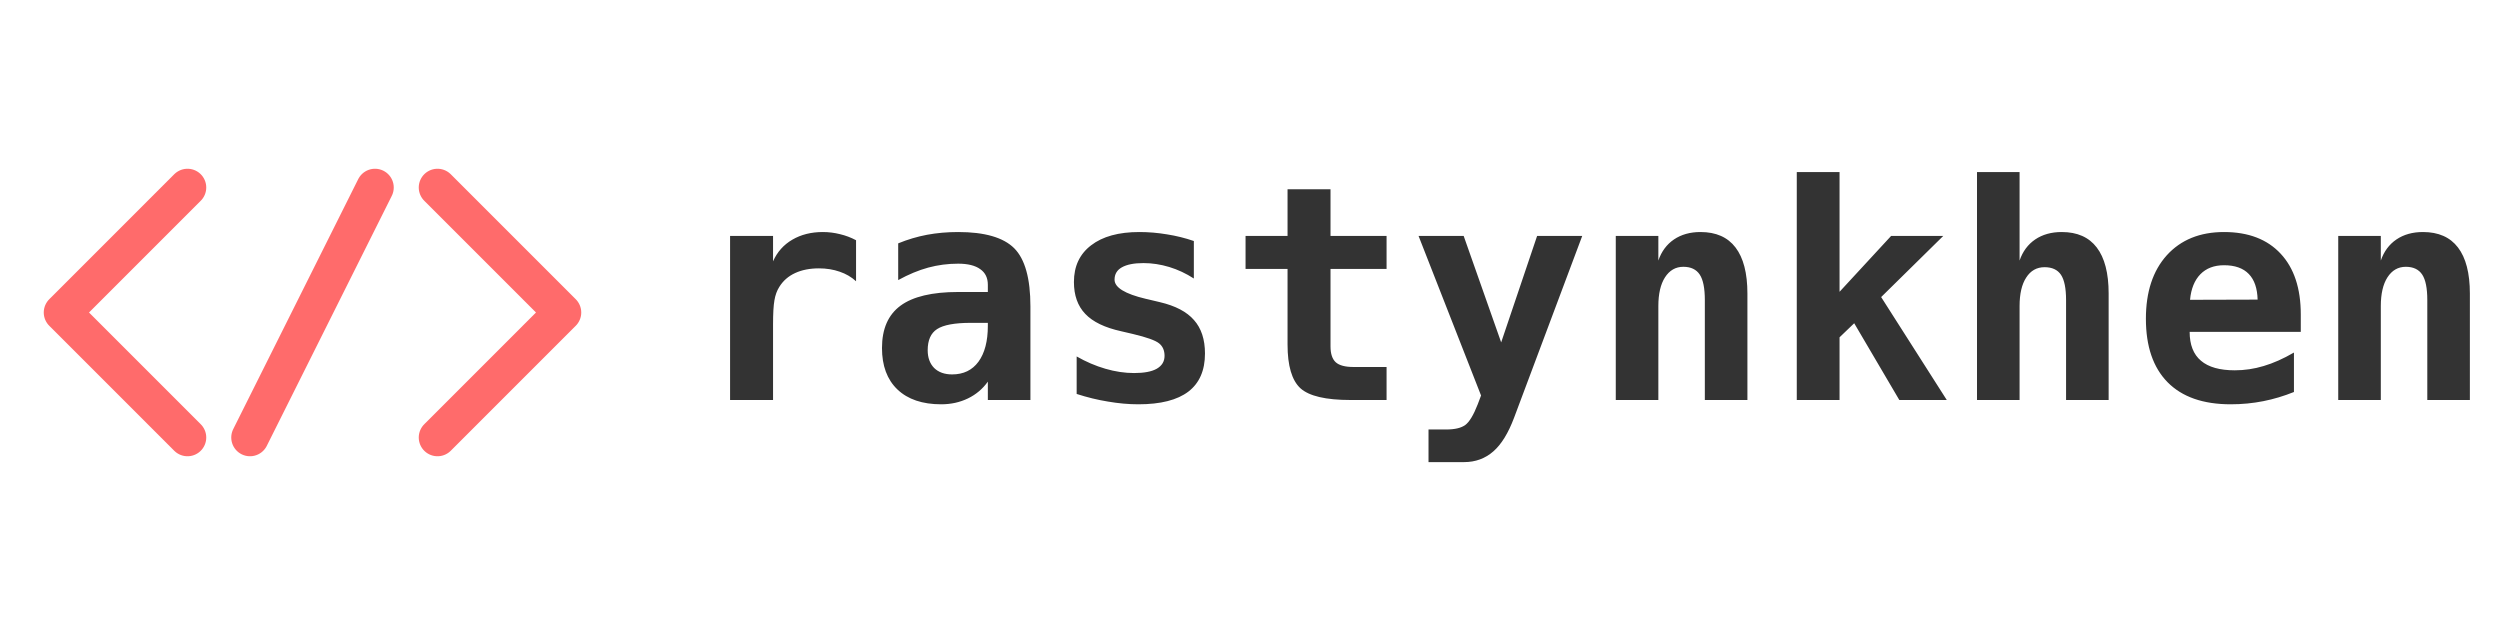
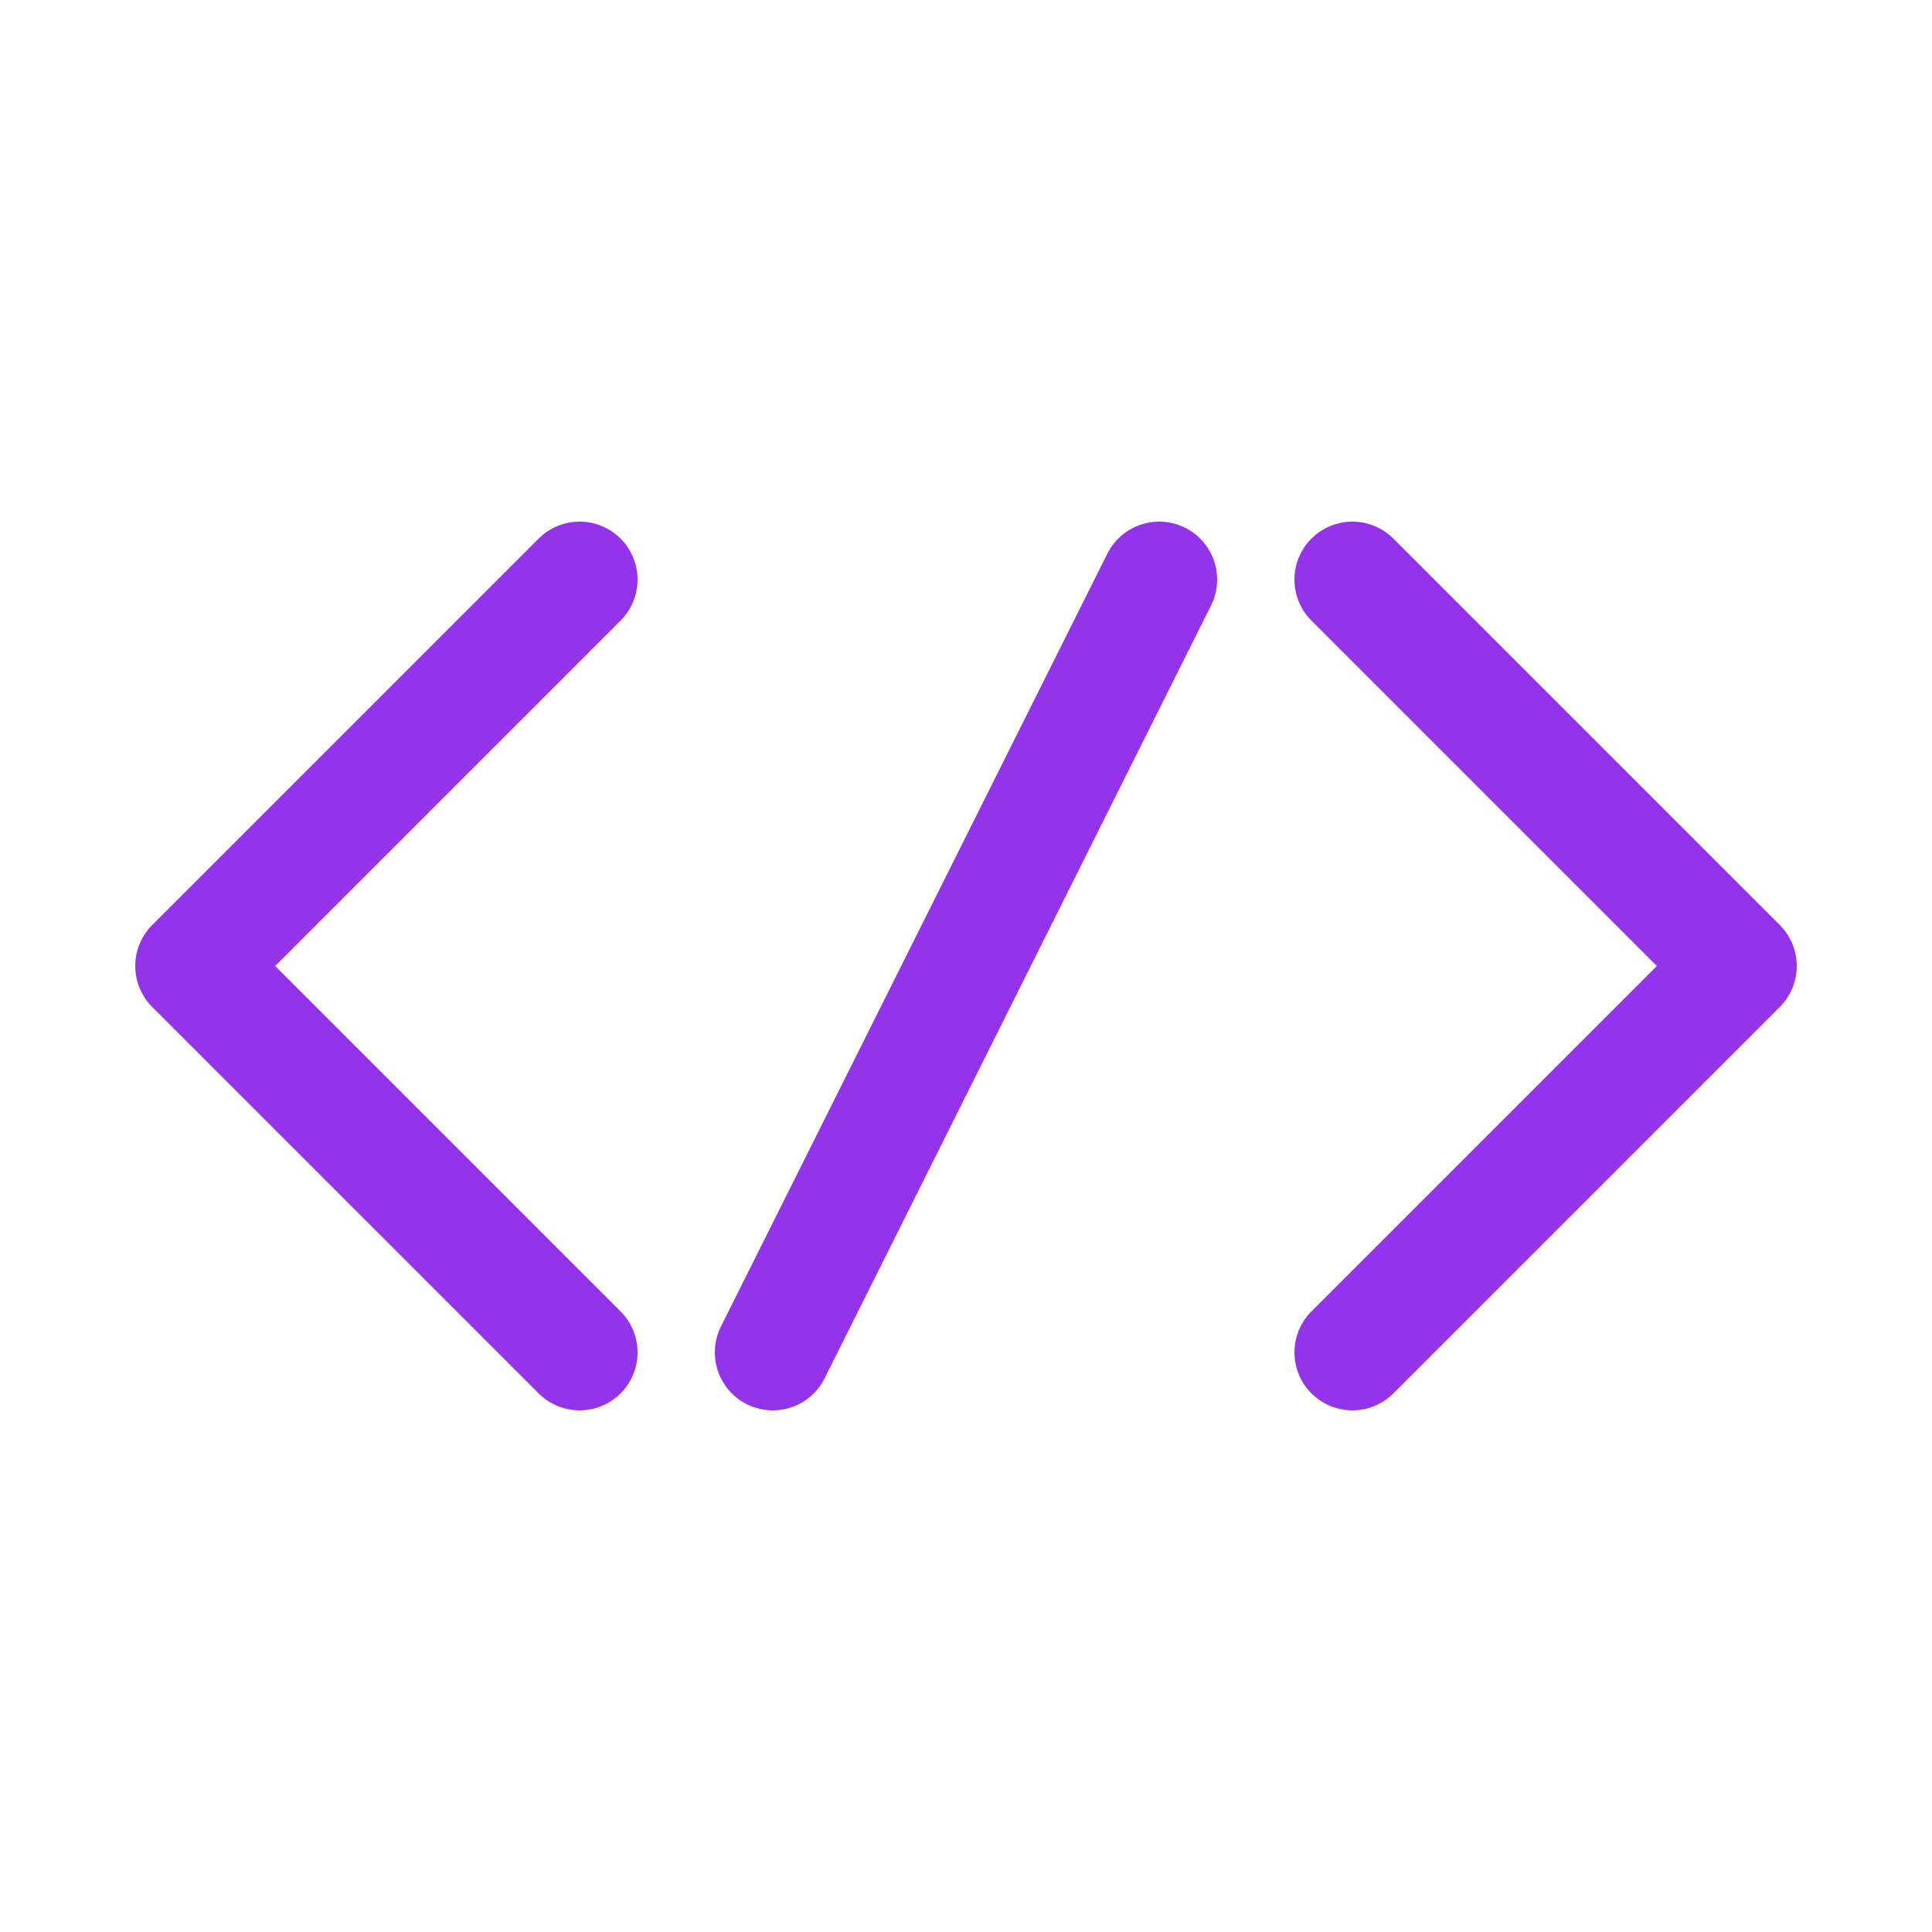
- <svg xmlns="http://www.w3.org/2000/svg" width="200" height="50" viewBox="0 0 200 50" fill="none">
-   <path d="M15 15L5 25L15 35" stroke="#FF6B6B" stroke-width="3" stroke-linecap="round" stroke-linejoin="round" />
-   <path d="M35 15L45 25L35 35" stroke="#FF6B6B" stroke-width="3" stroke-linecap="round" stroke-linejoin="round" />
-   <path d="M30 15L20 35" stroke="#FF6B6B" stroke-width="3" stroke-linecap="round" stroke-linejoin="round" />
-   <text x="55" y="32" font-family="monospace" font-weight="bold" font-size="24px" fill="#333333">
-     rastynkhen.dev
-   </text>
+ <svg xmlns="http://www.w3.org/2000/svg" width="50" height="50" viewBox="0 0 50 50" fill="none">
+   <path d="M15 15L5 25L15 35" stroke="#9333ea" stroke-width="3" stroke-linecap="round" stroke-linejoin="round" />
+   <path d="M35 15L45 25L35 35" stroke="#9333ea" stroke-width="3" stroke-linecap="round" stroke-linejoin="round" />
+   <path d="M30 15L20 35" stroke="#9333ea" stroke-width="3" stroke-linecap="round" stroke-linejoin="round" />
</svg>
